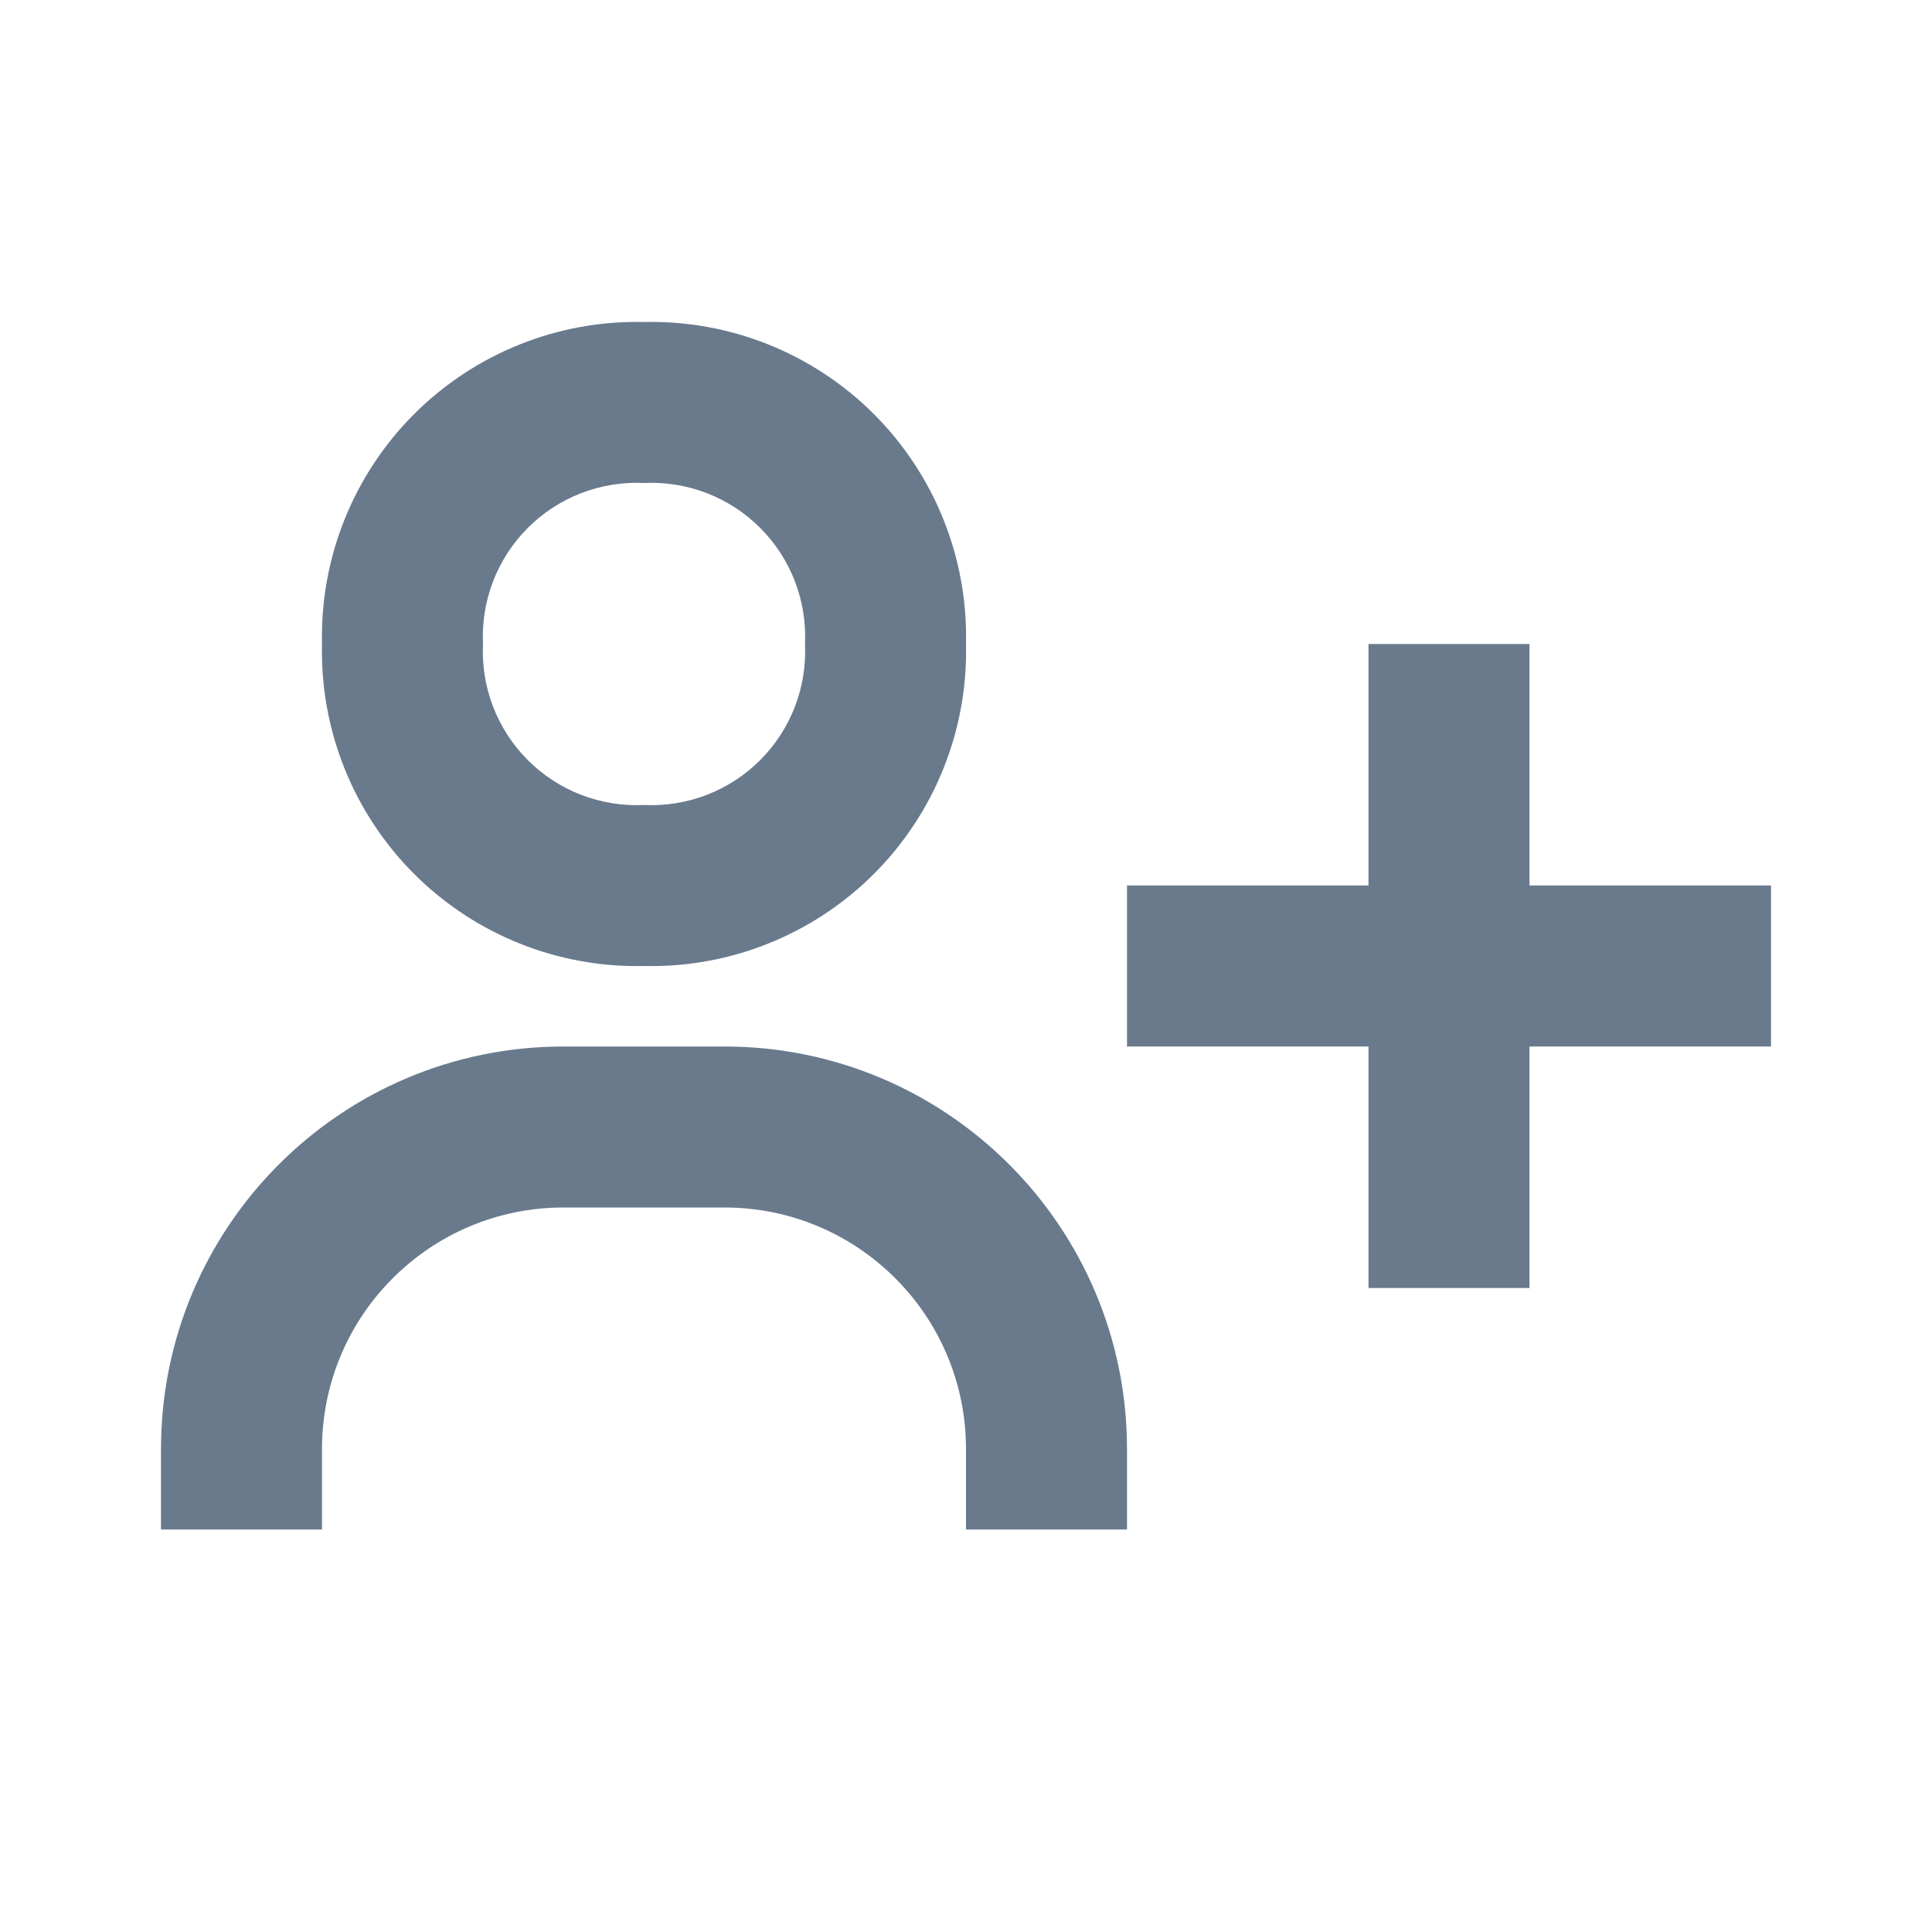
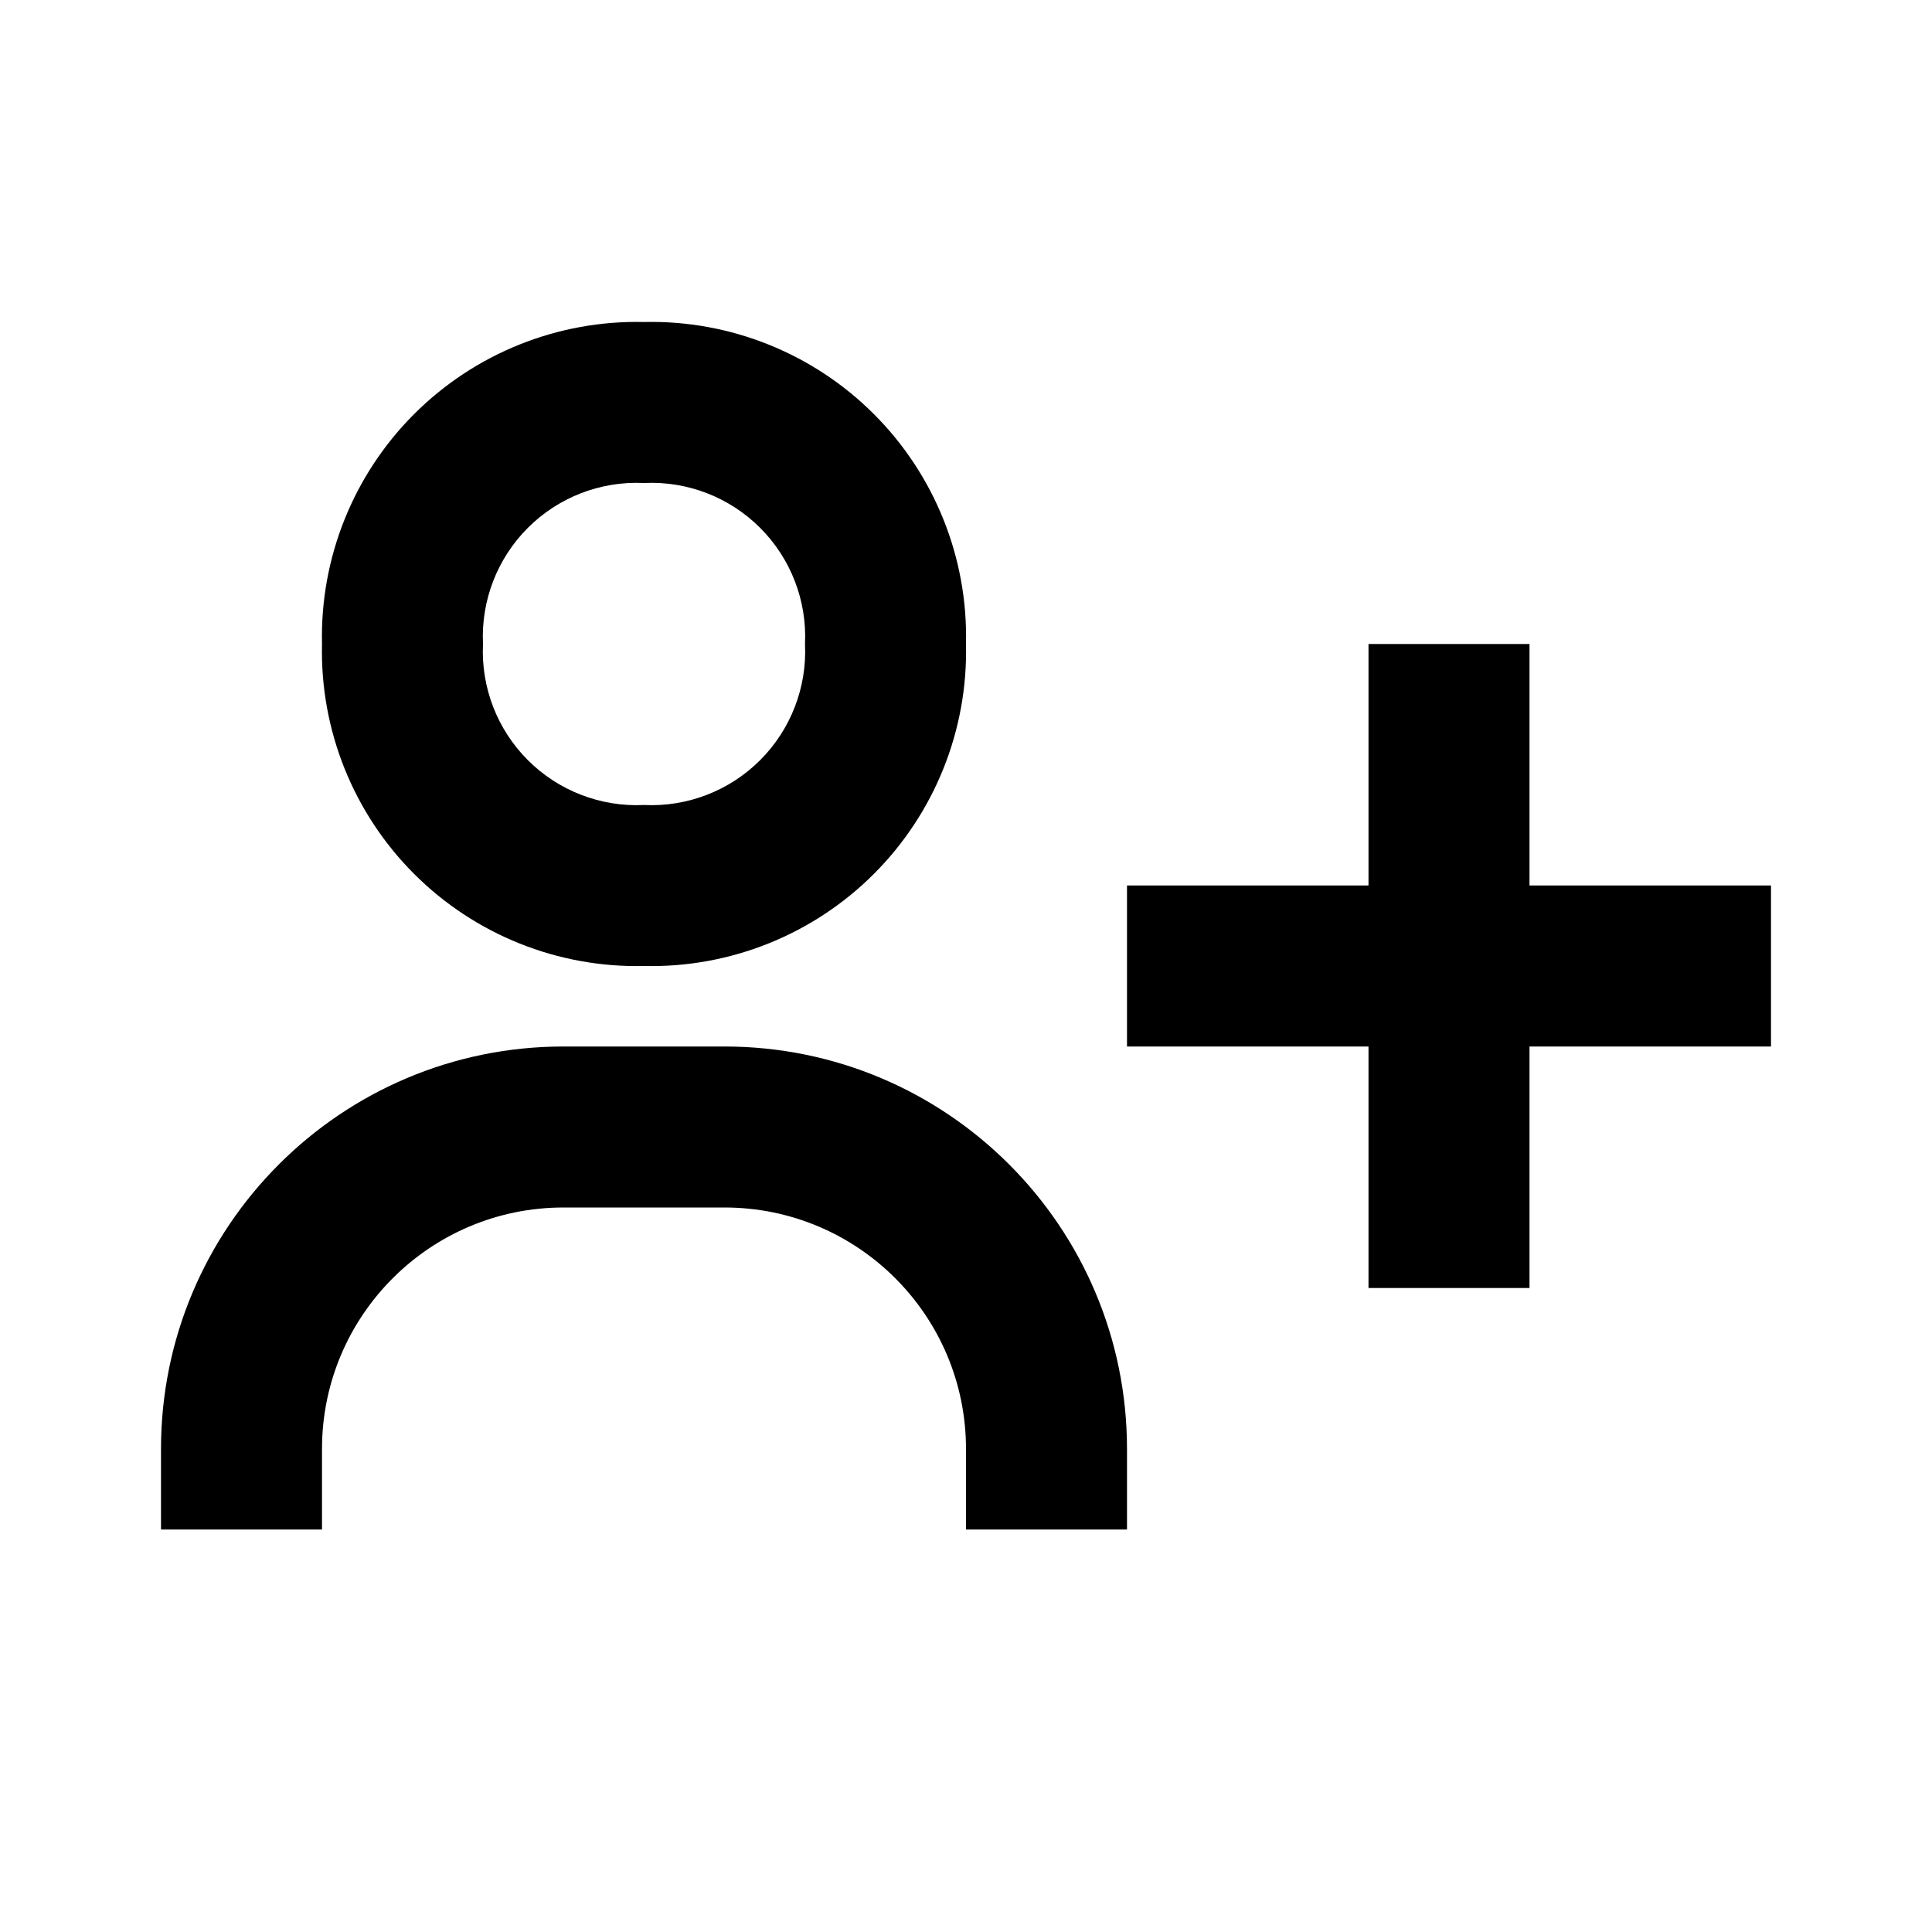
- <svg xmlns="http://www.w3.org/2000/svg" shape-rendering="geometricPrecision" fill="#697a8d" width="24" height="24">
+ <svg xmlns="http://www.w3.org/2000/svg" width="24" height="24">
  <path d="M19 8h-2v3h-3v2h3v3h2v-3h3v-2h-3zM4 8a3.91 3.91 0 0 0 4 4 3.91 3.91 0 0 0 4-4 3.91 3.91 0 0 0-4-4 3.91 3.91 0 0 0-4 4zm6 0a1.91 1.91 0 0 1-2 2 1.91 1.91 0 0 1-2-2 1.91 1.91 0 0 1 2-2 1.91 1.91 0 0 1 2 2zM4 18a3 3 0 0 1 3-3h2a3 3 0 0 1 3 3v1h2v-1a5 5 0 0 0-5-5H7a5 5 0 0 0-5 5v1h2z" />
</svg>
